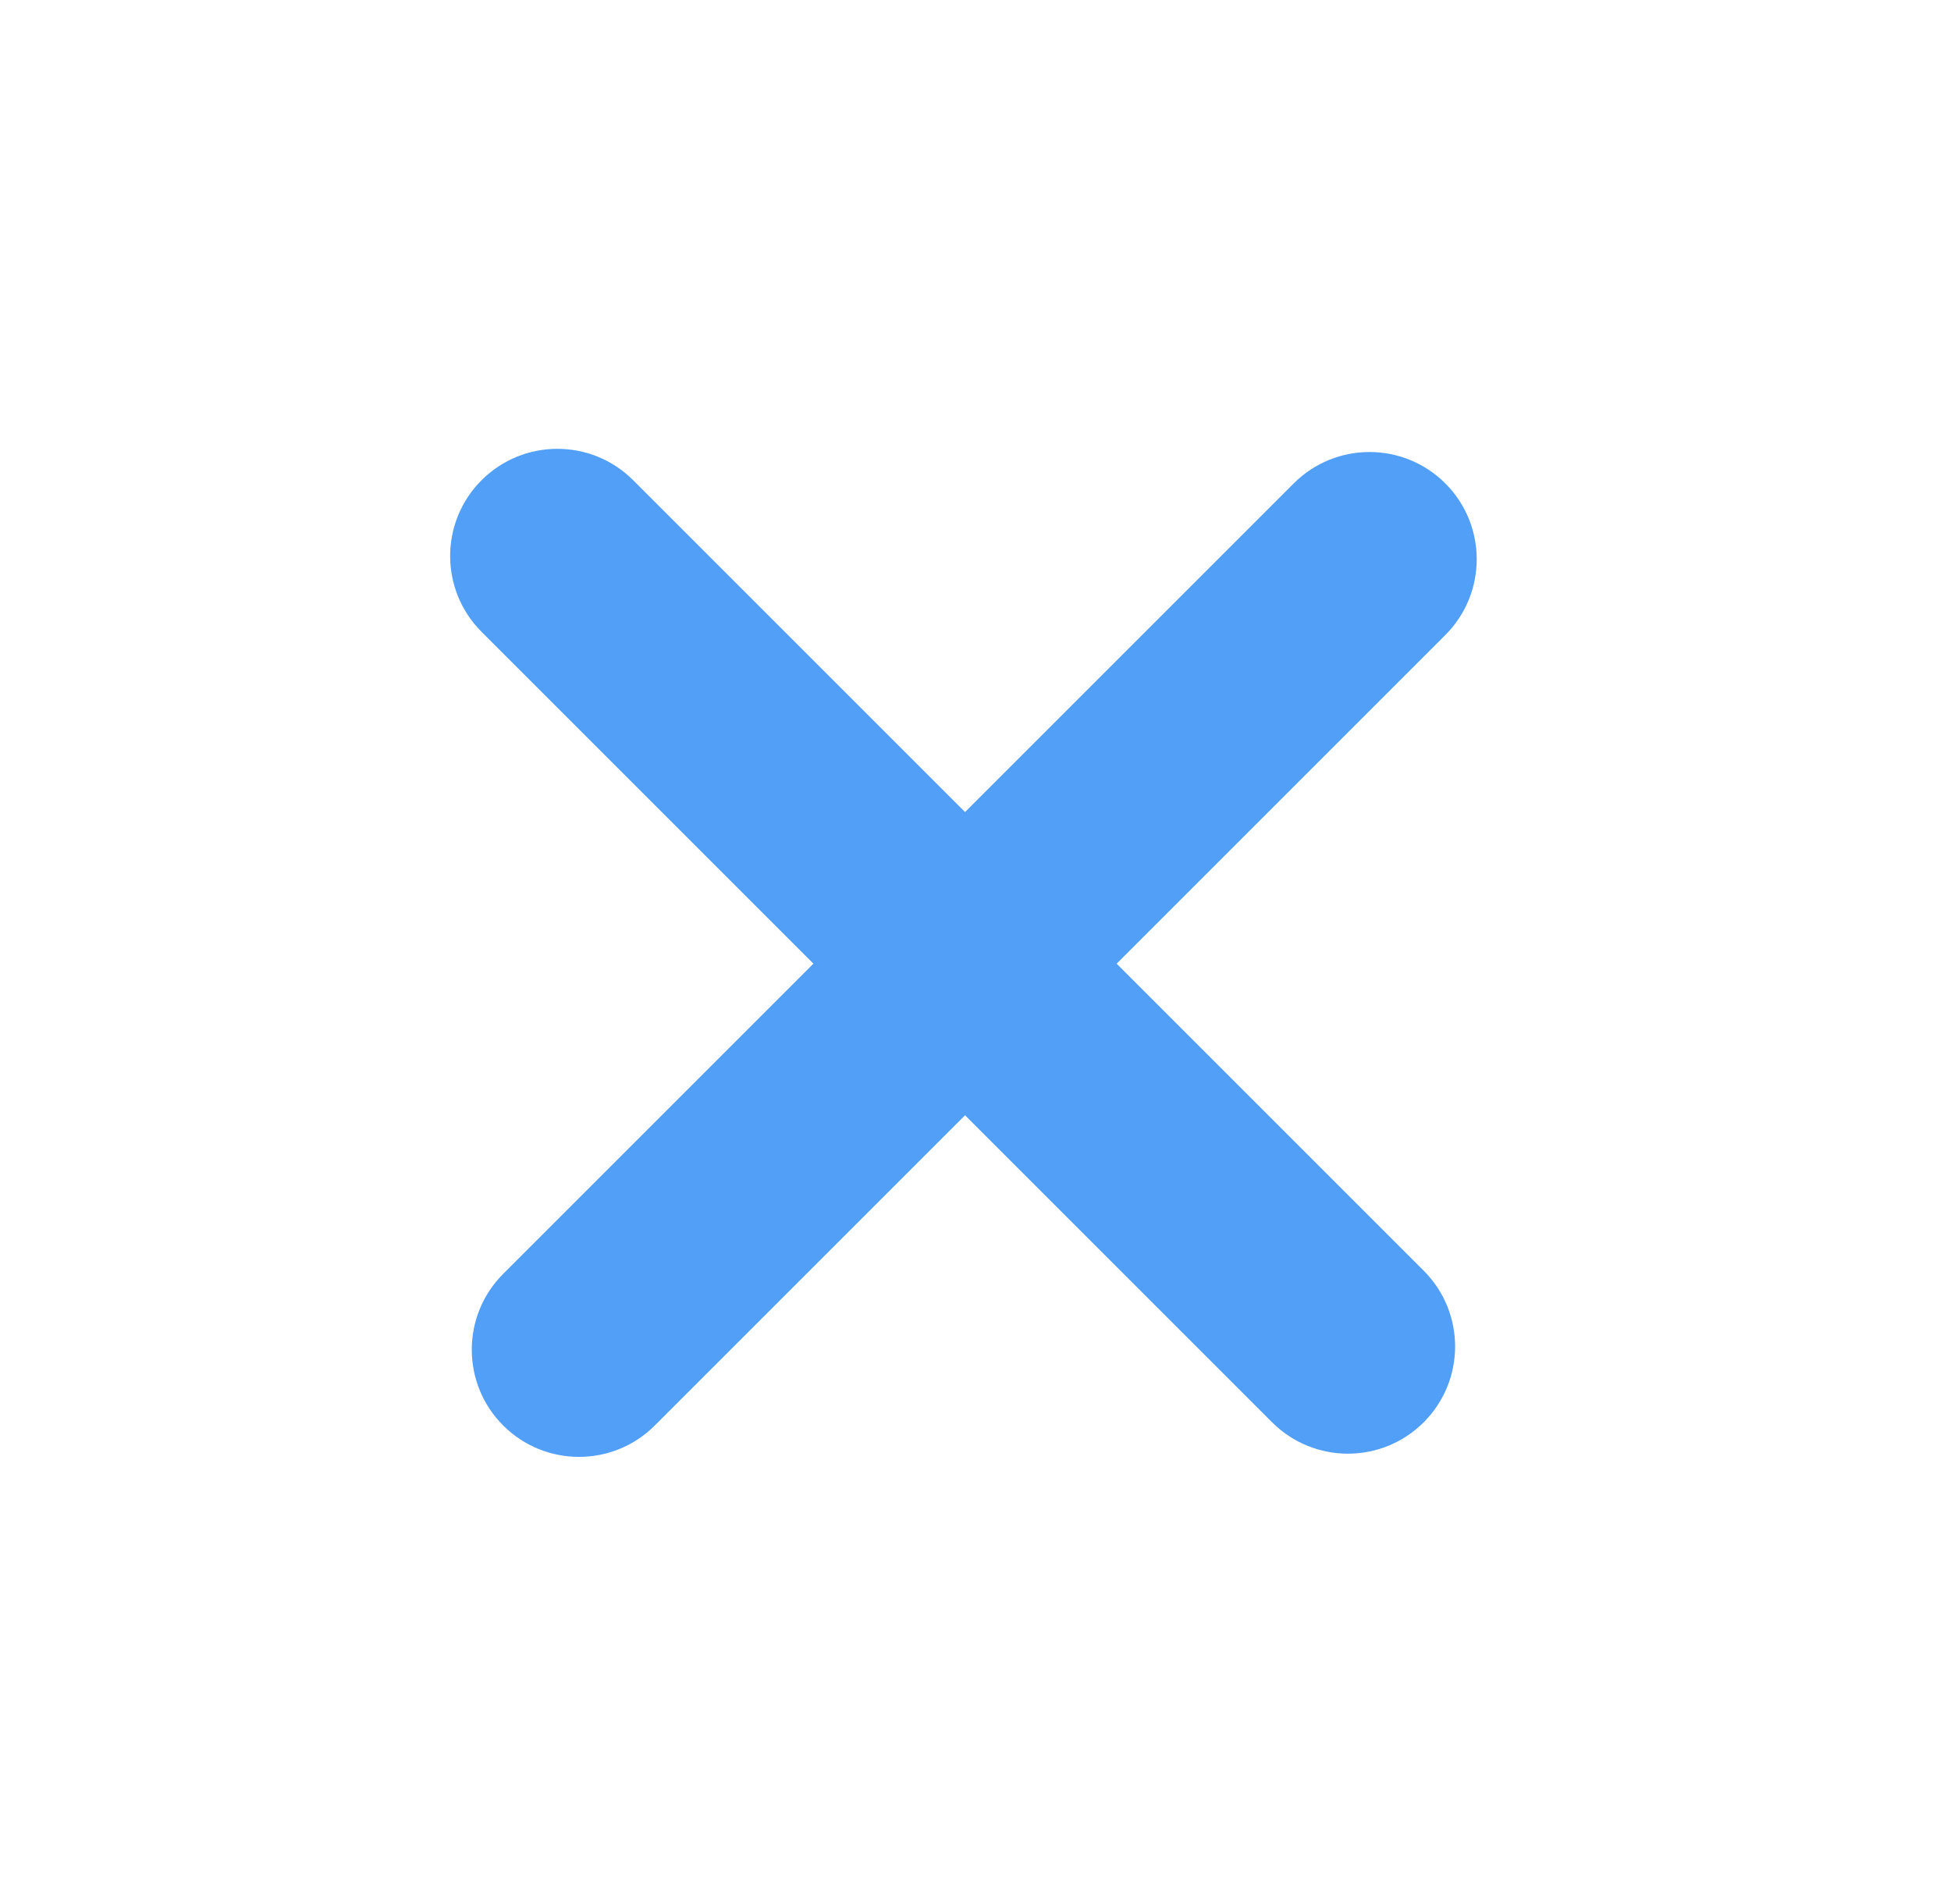
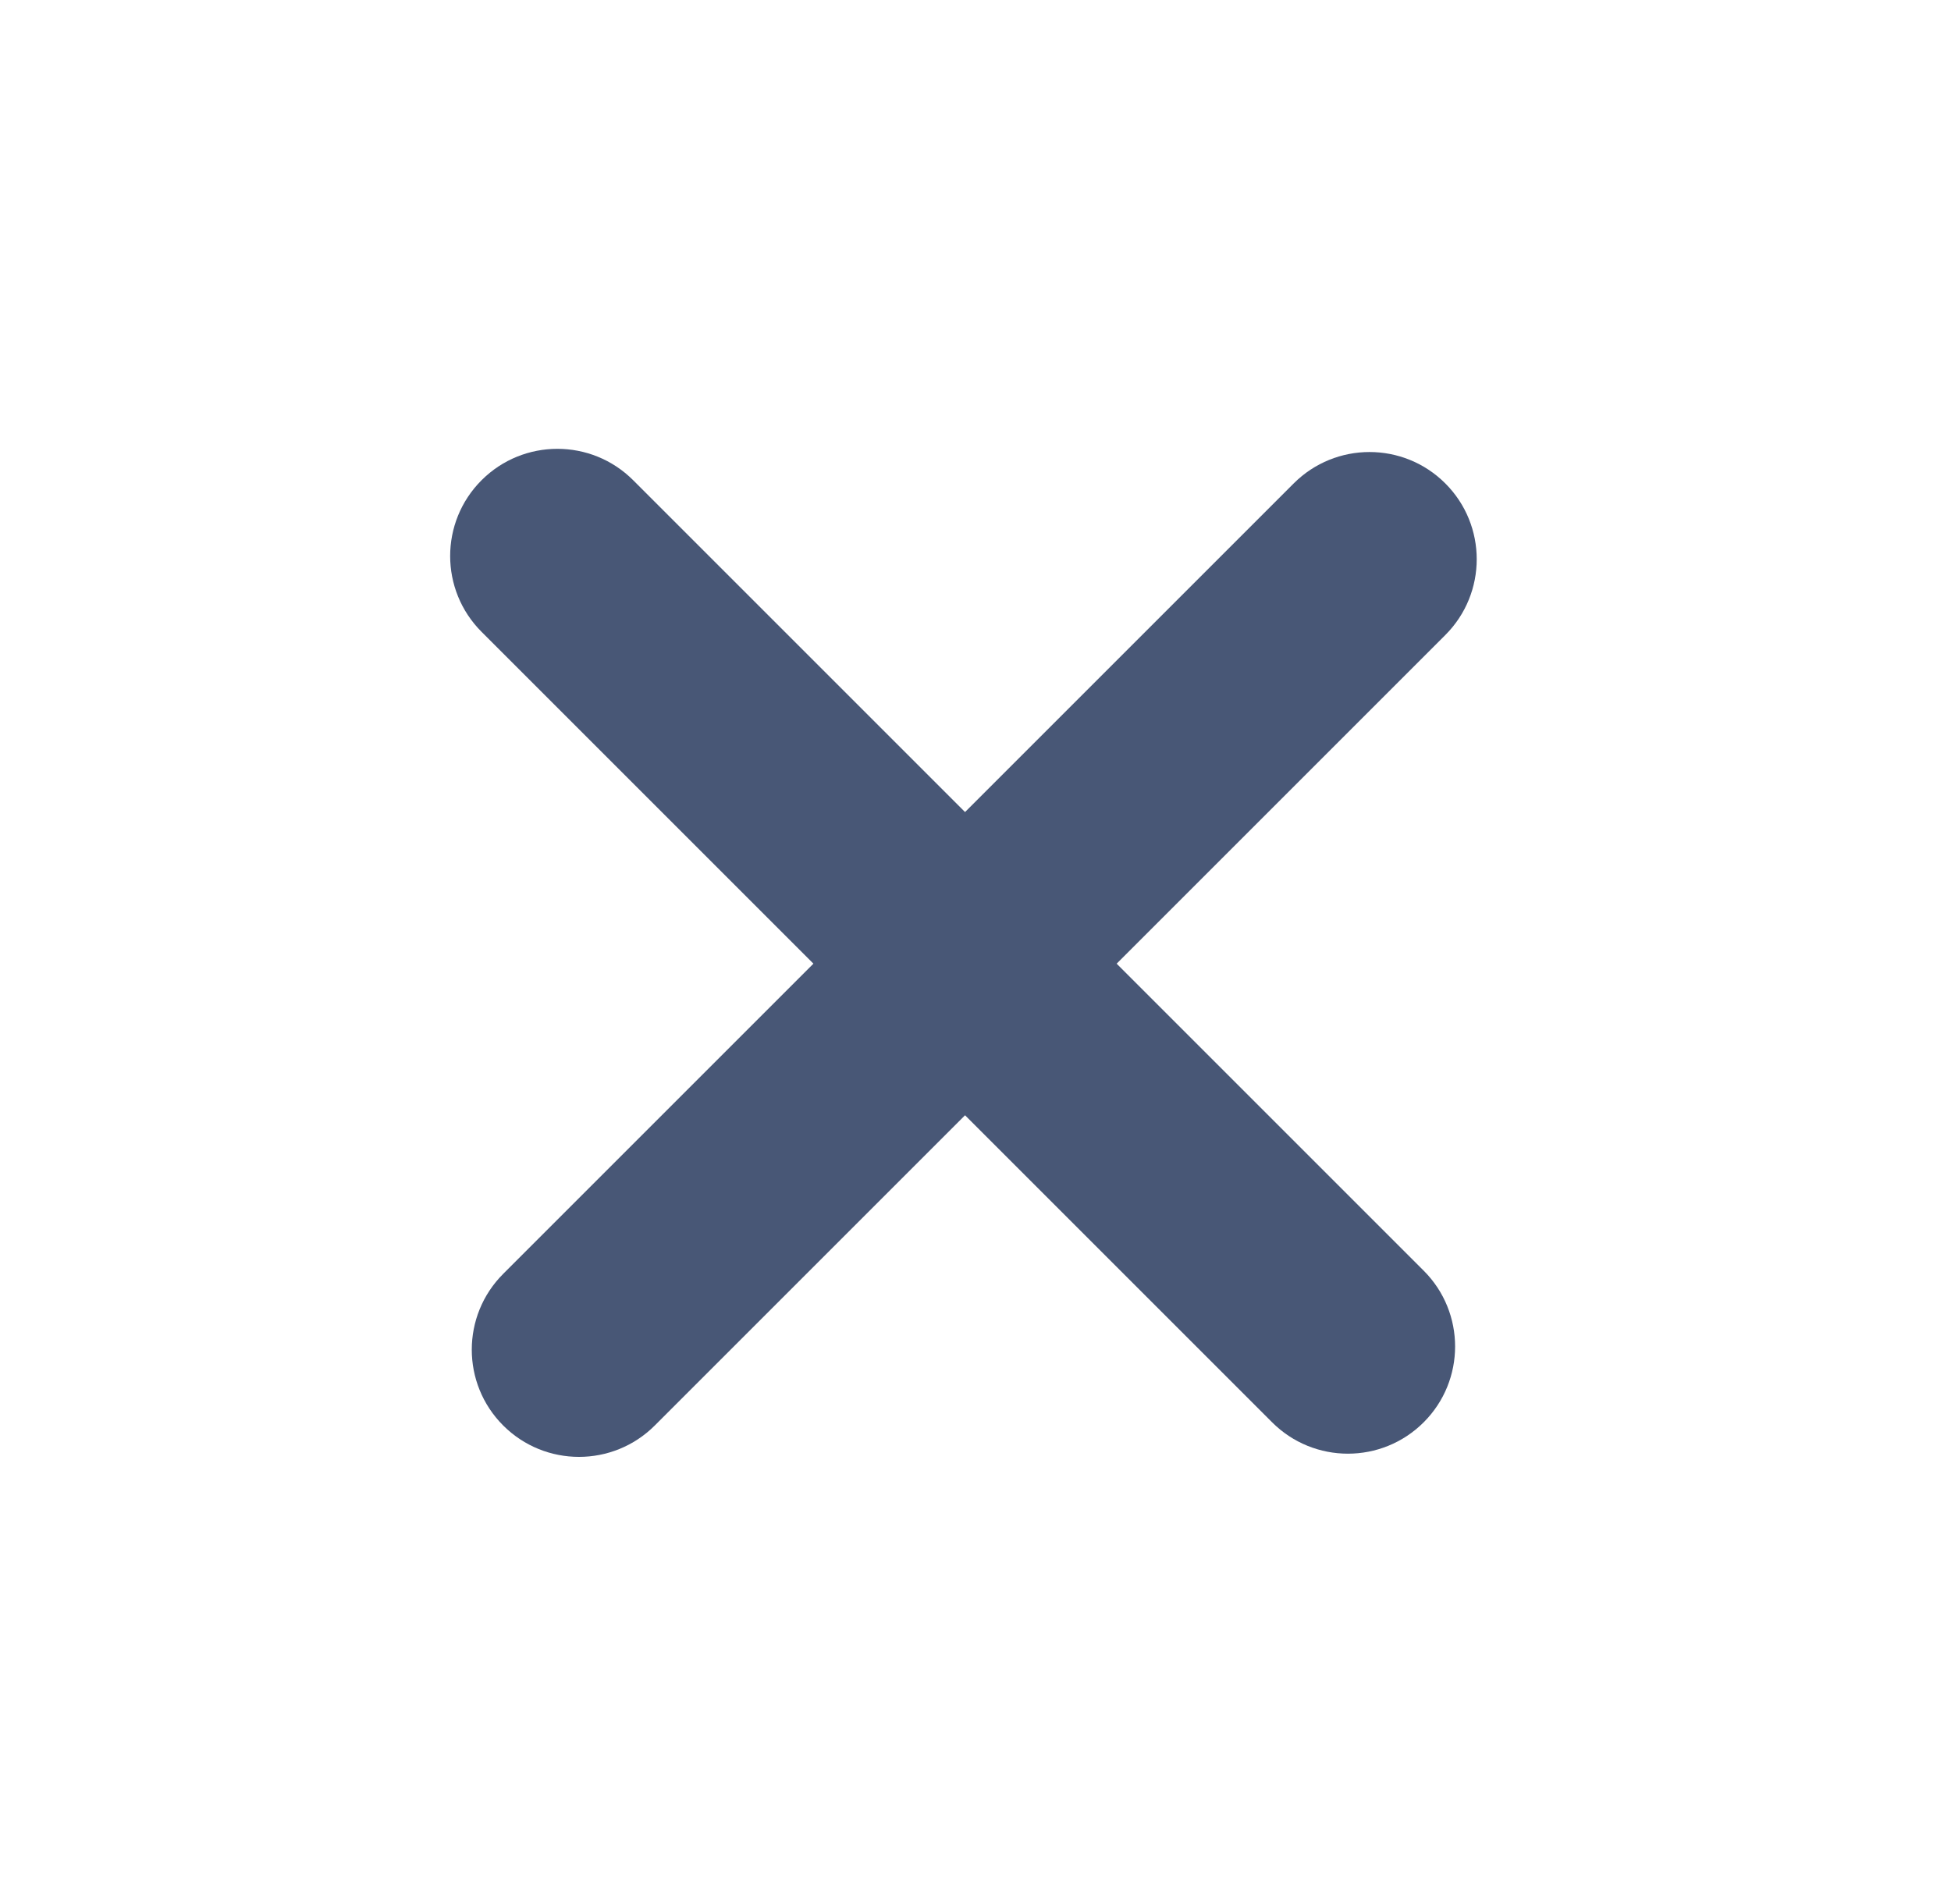
<svg xmlns="http://www.w3.org/2000/svg" width="41" height="40" viewBox="0 0 41 40" fill="none">
-   <rect x="11.713" y="8.5" width="28" height="4.506" rx="2.253" transform="rotate(45 11.7133 8.49994)" fill="#529FF8" />
-   <rect x="8.981" y="28.366" width="28" height="4.506" rx="2.253" transform="rotate(-45 8.98102 28.3658)" fill="#529FF8" />
+   <rect x="11.713" y="8.5" width="28" height="4.506" rx="2.253" transform="rotate(45 11.7133 8.49994)" fill="#485776" />
+   <rect x="8.981" y="28.366" width="28" height="4.506" rx="2.253" transform="rotate(-45 8.98102 28.3658)" fill="#485776" />
</svg>
